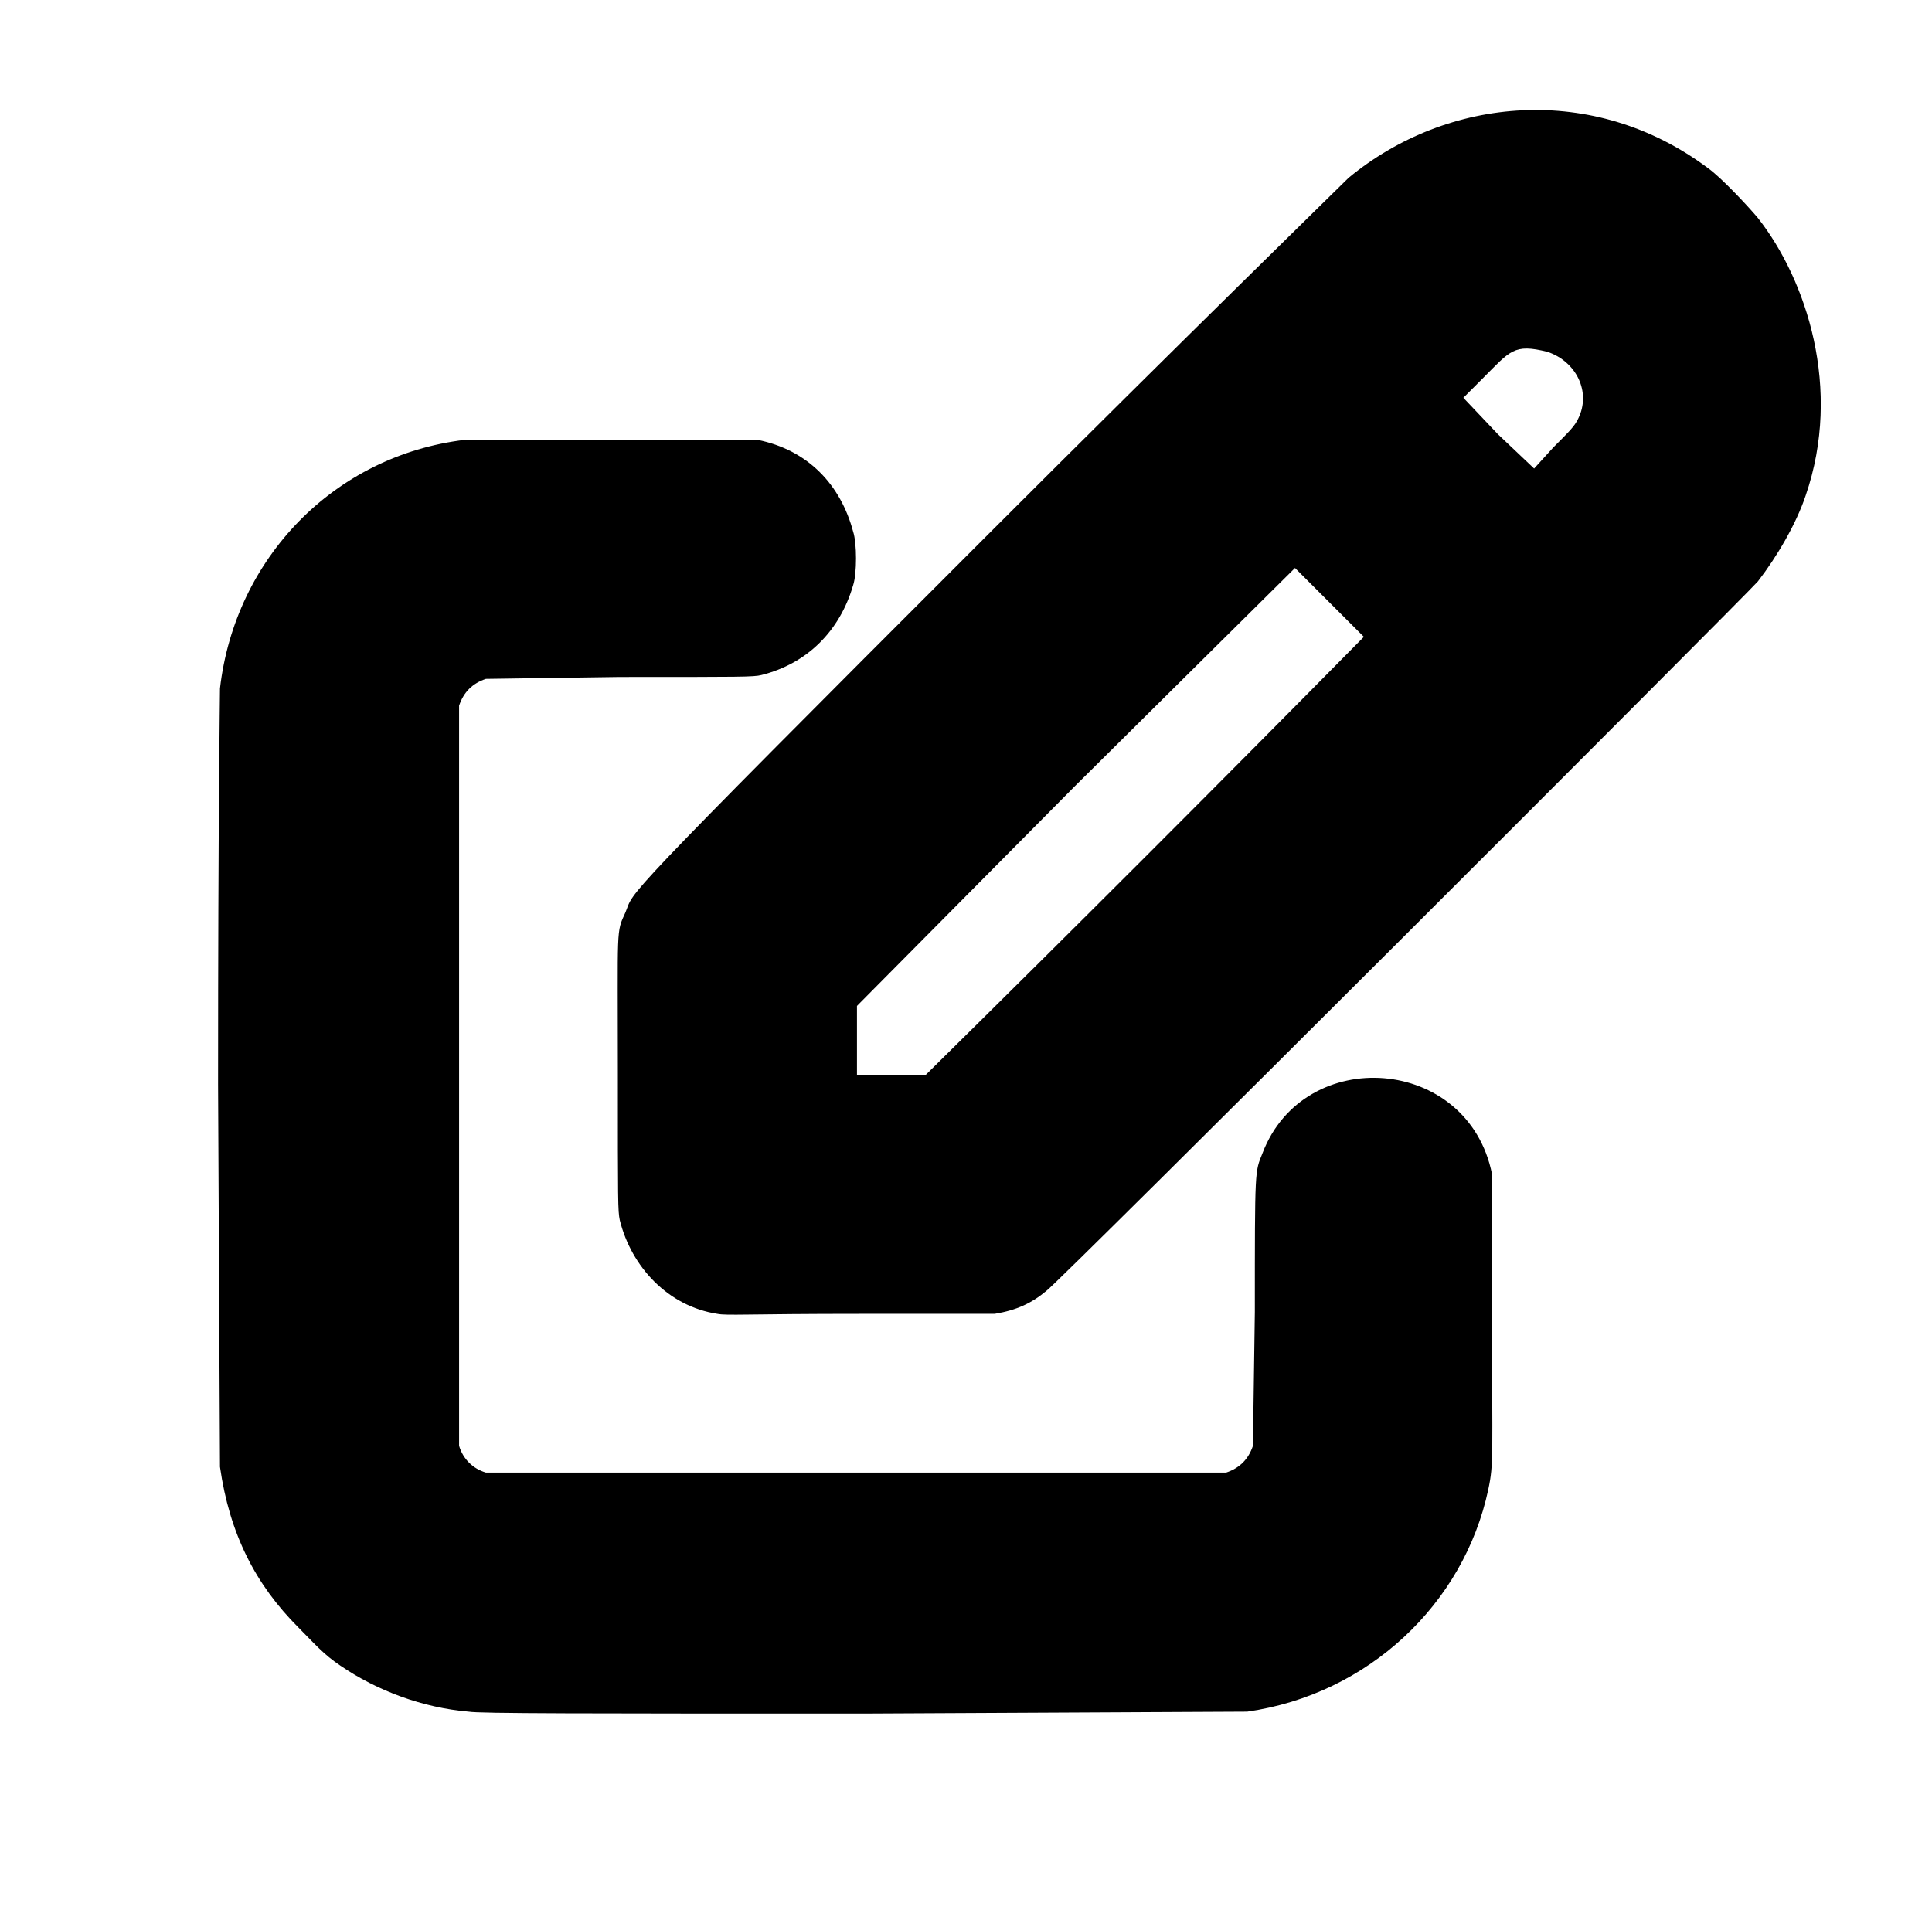
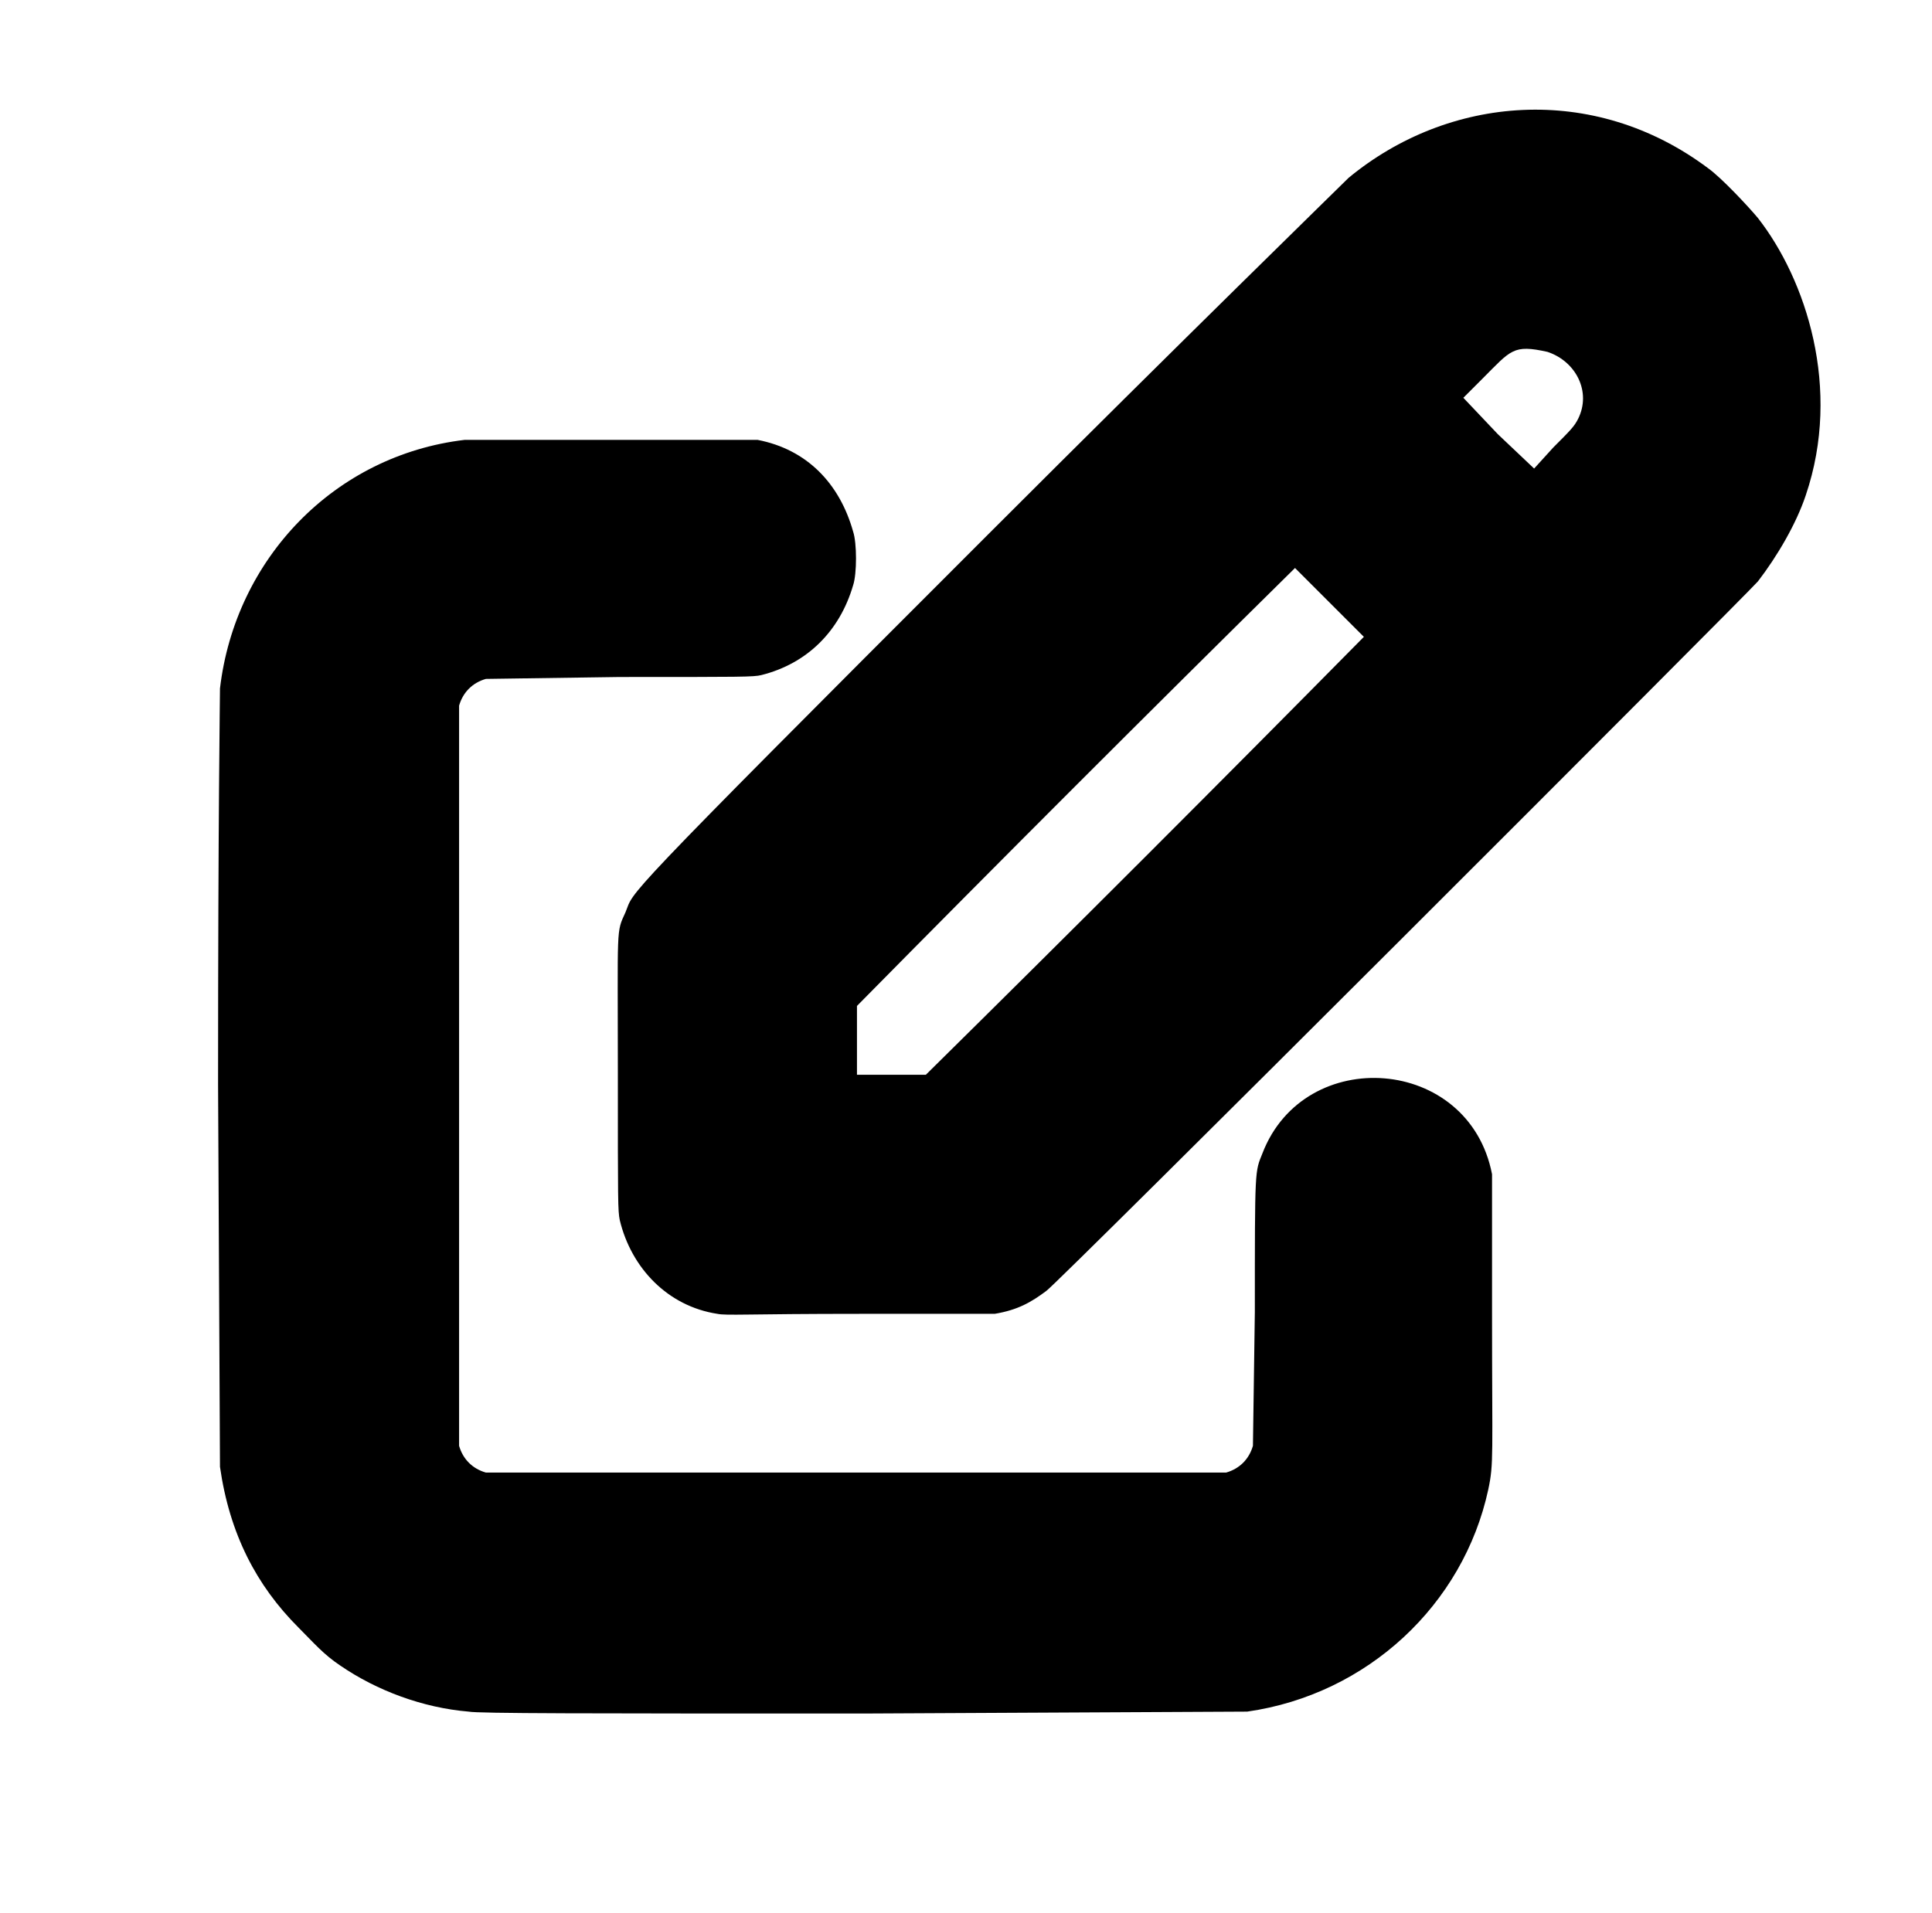
<svg xmlns="http://www.w3.org/2000/svg" version="1.1" viewBox="-10 0 1010 1000">
  <g transform="matrix(1 0 0 -1 0 800)">
-     <path fill="currentColor" d="M695 707c51.711 42.718 128.312 49.766 188 5c7 -5 21 -20 26 -26c25.45 -32.391 44.136 -89.331 25 -145c-5 -15 -15 -32 -25 -45c-6 -7 -366 -367 -372 -371c-7.72 -6.433 -15.458 -10.076 -27 -12h-70c-60 0 -70 -1 -75 0 c-25.672 3.949 -44.858 24.433 -51 49c-1 5 -1 9 -1 76c0 79 -1 74 4 85c5 12 -8 0 190 198c100 100 185 183 188 186zM799 616c-17.656 4.414 -19.364 0.636 -34 -14l-10 -10l18 -19l19 -18l10 11c9 9 11 11 13 15c7 14 -1 30 -16 35zM105 440 c7.872 68.227 59.824 121.819 128 130h153c26.407 -5.281 43.461 -23.479 50 -48c2 -6 2 -22 0 -28c-7 -24 -24 -41 -48 -47c-4 -1 -10 -1 -74 -1l-70 -1c-7.027 -2.342 -11.647 -6.94 -14 -14v-387c2.026 -6.838 7.163 -11.974 14 -14h387 c7.027 2.342 11.647 6.94 14 14l1 70c0 76 0 73 4 83c21.729 57.038 107.565 51.176 120 -11v-72c0 -76 1 -79 -2 -93c-12.799 -59.729 -62.615 -106.945 -126 -116l-200 -1c-145 0 -202 0 -207 1c-24 2 -48 11 -67 24c-9 6 -14 12 -22 20 c-22.454 22.454 -35.993 48.949 -41 84l-1 200c0 141 1 202 1 207zM552 389l-114 -115v-36h36c76.852 75.815 153.193 152.14 229 229l-36 36l-115 -114z" />
+     <path fill="currentColor" d="M695 707c52 43 128 50 188 5c7 -5 21 -20 26 -26c25 -32 44 -89 25 -145c-5 -15 -15 -32 -25 -45c-6 -7 -366 -367 -372 -371c-8 -6 -15 -10 -27 -12h-70c-60 0 -70 -1 -75 0c-26 4 -45 24 -51 49c-1 5 -1 9 -1 76c0 79 -1 74 4 85c5 12 -8 0 190 198 c100 100 185 183 188 186zM799 616c-18 4 -19 1 -34 -14l-10 -10l18 -19l19 -18l10 11c9 9 11 11 13 15c7 14 -1 30 -16 35zM105 440c8 68 60 122 128 130h153c26 -5 43 -23 50 -48c2 -6 2 -22 0 -28c-7 -24 -24 -41 -48 -47c-4 -1 -10 -1 -74 -1l-70 -1 c-7 -2 -12 -7 -14 -14v-387c2 -7 7 -12 14 -14h387c7 2 12 7 14 14l1 70c0 76 0 73 4 83c22 57 108 51 120 -11v-72c0 -76 1 -79 -2 -93c-13 -60 -63 -107 -126 -116l-200 -1c-145 0 -202 0 -207 1c-24 2 -48 11 -67 24c-9 6 -14 12 -22 20c-22 22 -36 49 -41 84l-1 200 c0 141 1 202 1 207zM667 503c-76.852 -75.815 -153.193 -152.14 -229 -229v-36h36c77 76 153 152 229 229z" />
  </g>
</svg>
